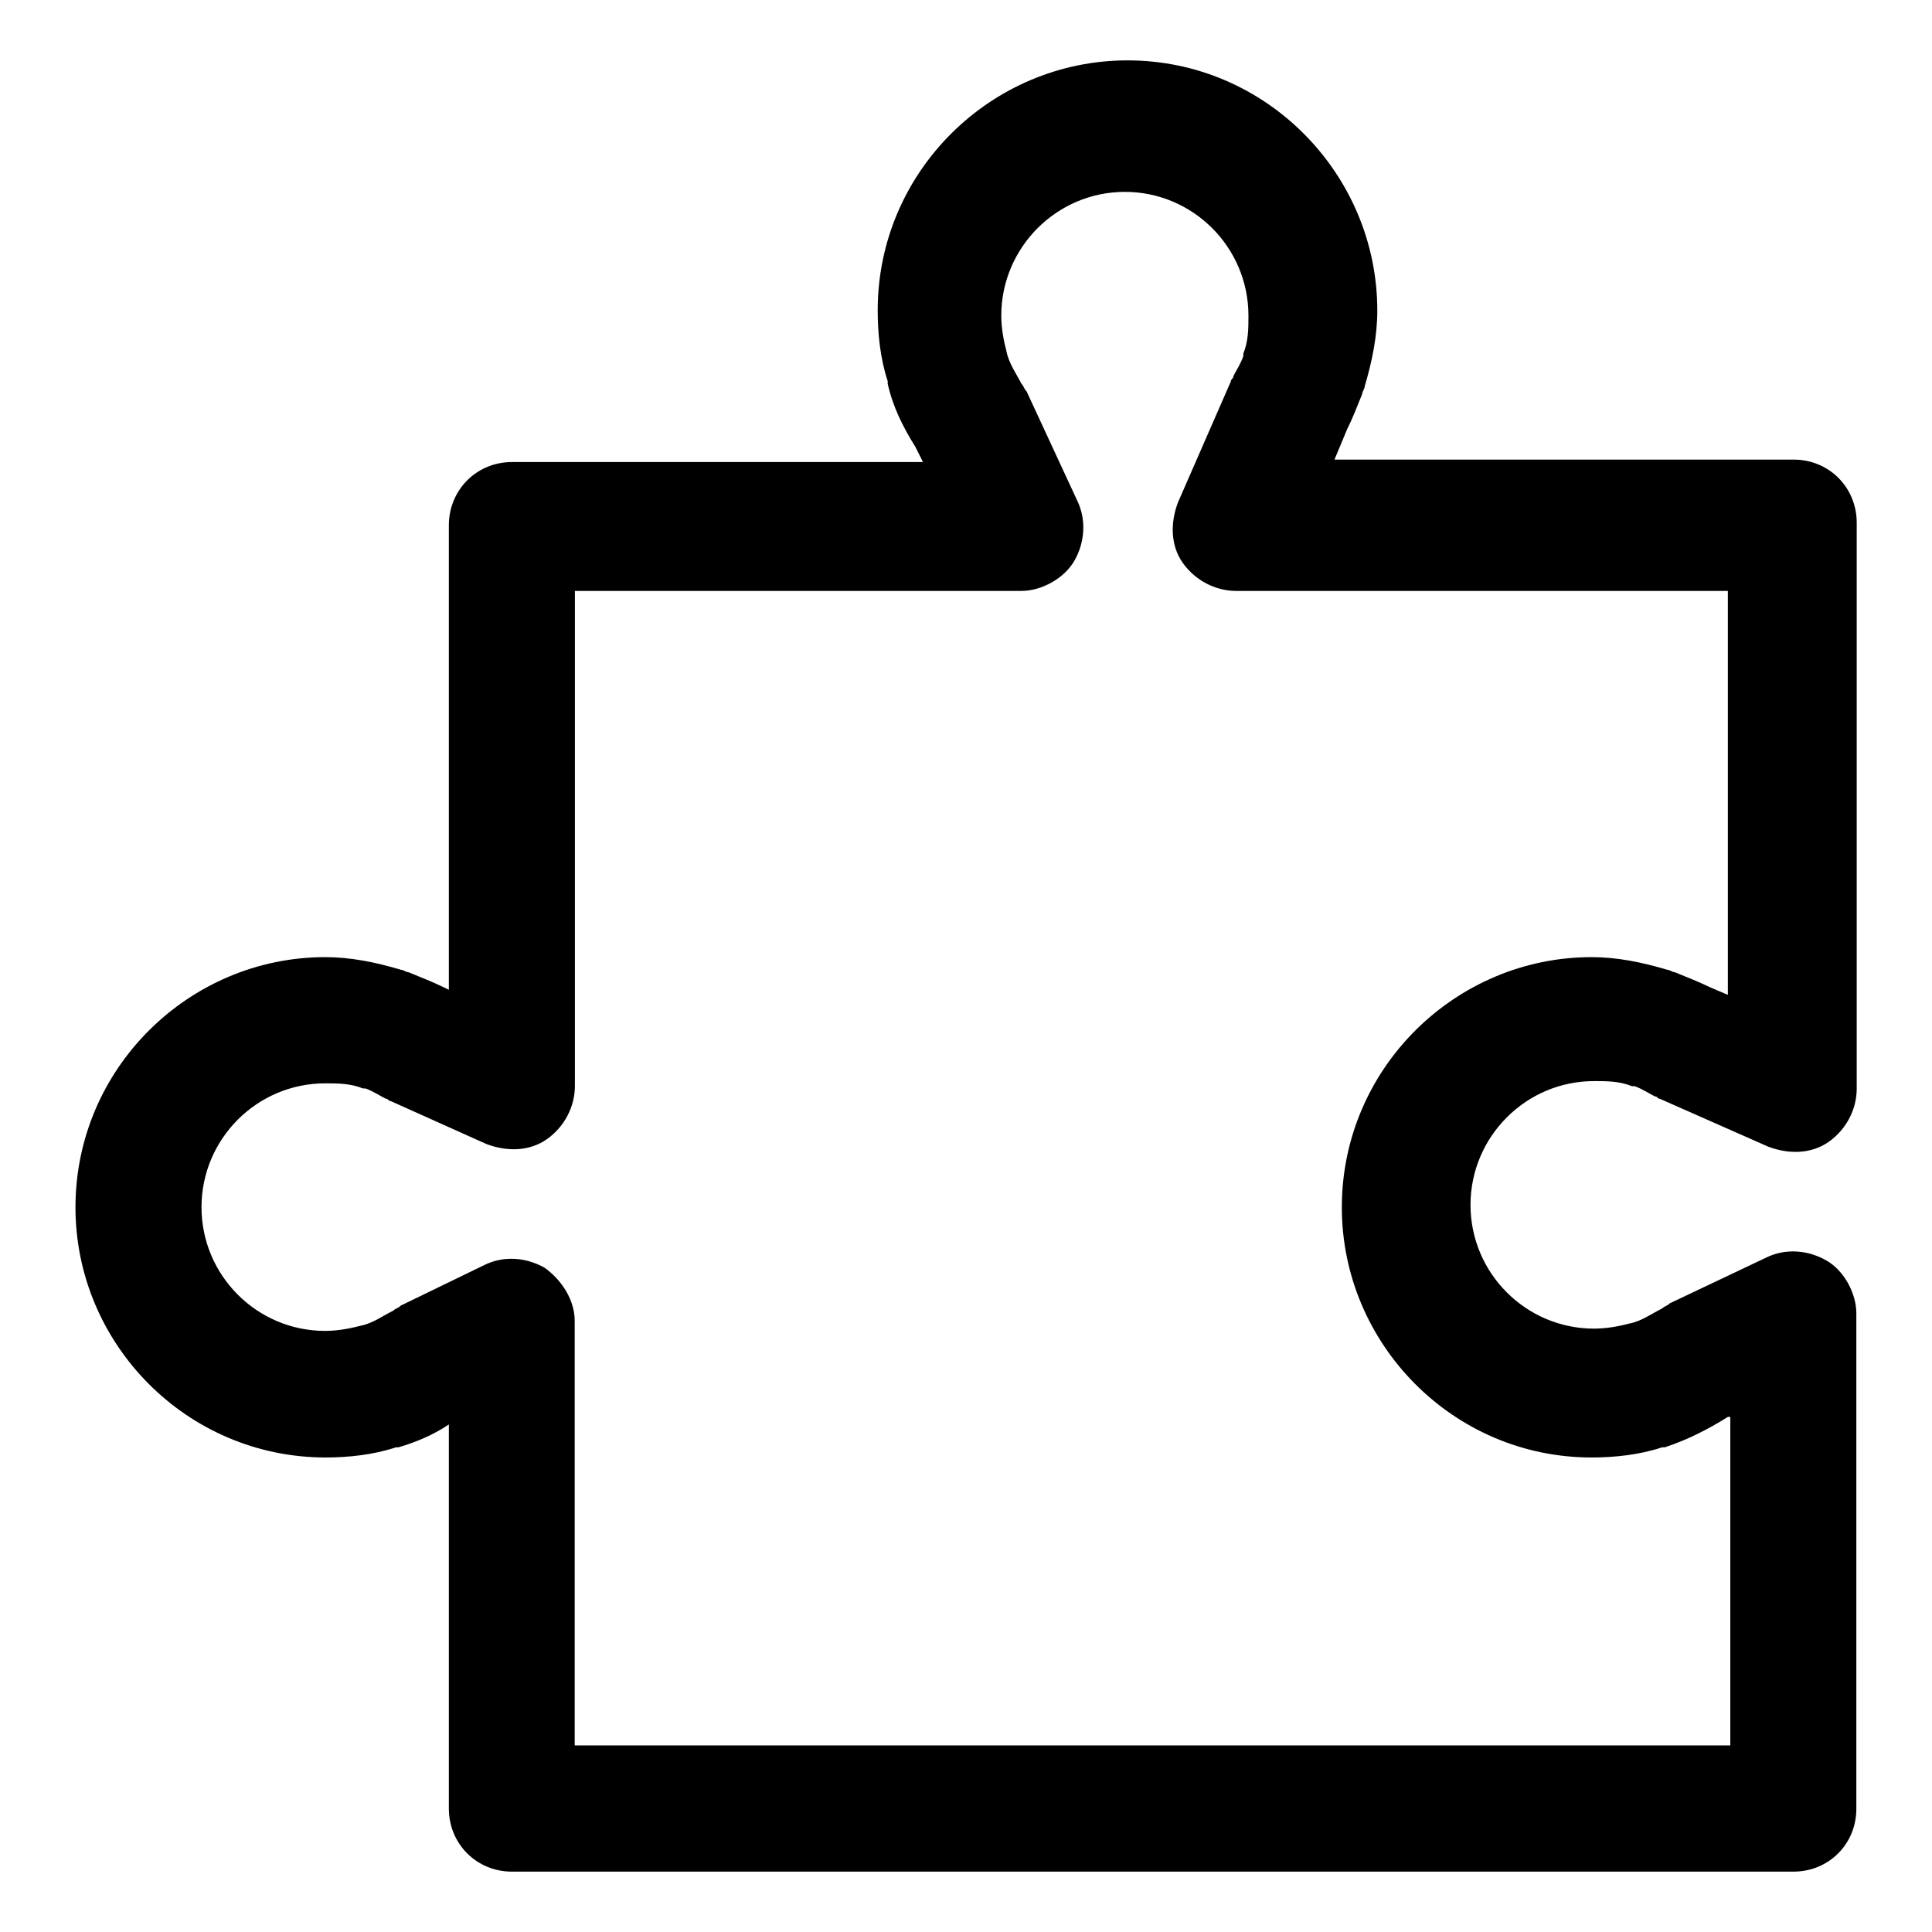
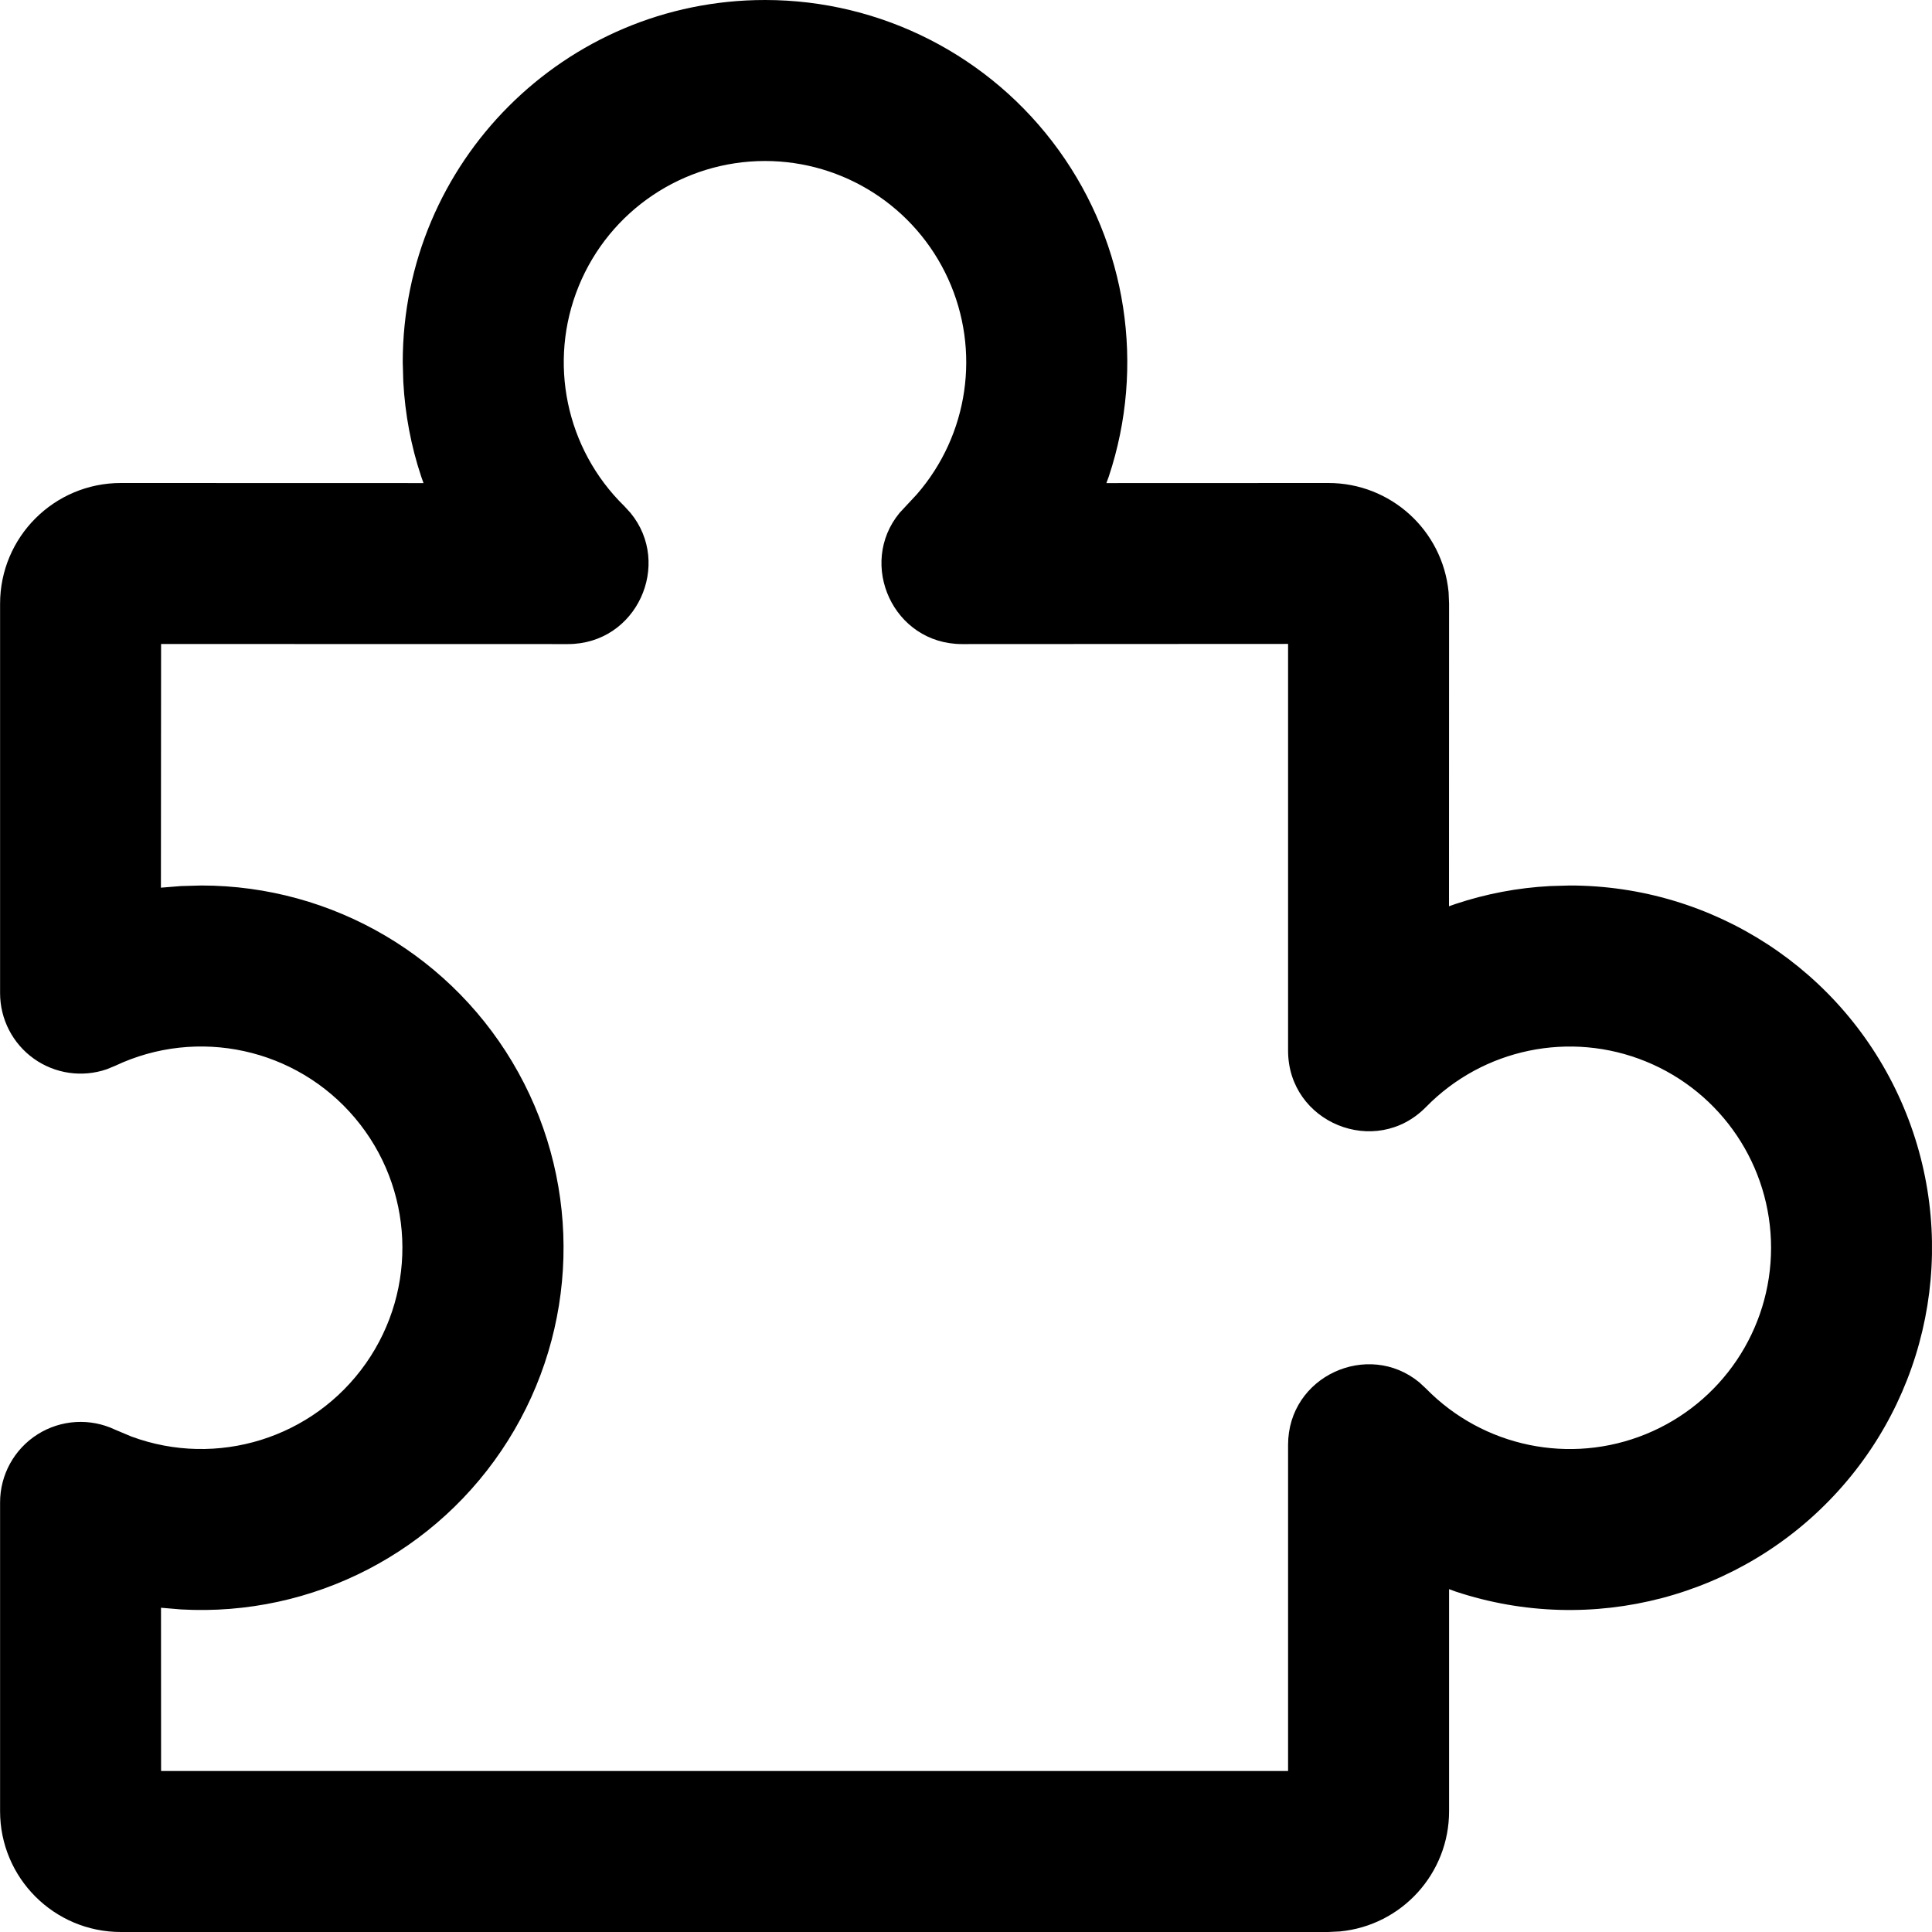
- <svg xmlns="http://www.w3.org/2000/svg" t="1746517679387" class="icon" viewBox="0 0 1024 1024" version="1.1" p-id="4654" width="200" height="200">
-   <path d="M950.6 992H271.3c-18.7 0-33.4-14.7-33.4-33.5V755c-8 5.4-17.4 9.4-26.7 12.1h-1.3c-12 4-25.4 5.4-37.4 5.4C98.8 772.4 40 712.2 40 639.9c0-73.6 60.2-132.6 132.4-132.6 13.4 0 26.7 2.7 40.1 6.7 1.3 0 2.7 1.3 4 1.3 6.7 2.7 13.4 5.4 18.7 8l2.7 1.3V278.4c0-18.7 14.7-33.5 33.4-33.5h217.9l-4-8c-6.7-10.7-12-21.4-14.7-33.5V202c-4-12.1-5.3-25.4-5.3-37.5C465.2 90.9 525.4 32 597.6 32 671.1 32 730 92.3 730 164.6c0 13.4-2.7 26.8-6.7 40.2 0 1.3-1.3 2.7-1.3 4-2.7 6.7-5.3 13.4-8 18.7l-6.7 16.1h243.4c18.7 0 33.4 14.7 33.4 33.5V577c0 10.7-5.3 21.4-14.7 28.1-9.4 6.7-21.4 6.7-32.1 2.7l-57.5-25.4c-1.3 0-1.3-1.3-2.7-1.3-2.7-1.3-6.7-4-10.7-5.4H865c-6.7-2.7-13.4-2.7-20.1-2.7-36.1 0-65.5 29.5-65.5 65.6 0 36.2 29.4 65.6 65.5 65.6 6.7 0 13.4-1.3 18.7-2.7 6.7-1.3 12-5.4 17.4-8 1.3-1.3 2.7-1.3 4-2.7l50.8-24.1c10.7-5.4 22.7-4 32.1 1.3s16 17.4 16 28.1v262.4c0.1 18.8-14.6 33.5-33.3 33.5z m-645.9-66.9h612.4V751h-1.3c-10.7 6.7-21.4 12.1-33.4 16.1H881c-12 4-25.4 5.4-37.4 5.4-73.5 0-132.4-60.3-132.4-132.6 0-73.6 60.2-132.6 132.4-132.6 13.4 0 26.7 2.7 40.1 6.7 1.3 0 2.7 1.3 4 1.3 6.7 2.7 13.4 5.4 18.7 8l9.4 4V313.2H655.1c-10.7 0-21.4-5.4-28.1-14.7-6.7-9.4-6.7-21.4-2.7-32.1l28.1-64.3c0-1.3 1.3-1.3 1.3-2.7 1.3-2.7 4-6.7 5.3-10.7v-1.3c2.7-6.7 2.7-13.4 2.7-20.1 0-36.2-29.4-65.6-65.5-65.6s-65.5 29.5-65.5 65.6c0 6.7 1.3 13.4 2.7 18.7 1.3 6.7 5.3 12.1 8 17.4 1.3 1.3 1.3 2.7 2.7 4l26.7 57.6c5.3 10.7 4 22.8-1.3 32.1-5.3 9.4-17.4 16.1-28.1 16.1H304.7v262.4c0 10.7-5.3 21.4-14.7 28.1s-21.4 6.7-32.1 2.7l-50.8-22.8c-1.3 0-1.3-1.3-2.7-1.3-2.7-1.3-6.7-4-10.7-5.4h-1.3c-6.7-2.7-13.4-2.7-20.1-2.7-36.1 0-65.5 29.5-65.5 65.6 0 36.2 29.4 65.6 65.5 65.6 6.7 0 13.4-1.3 18.7-2.7 6.7-1.3 12-5.4 17.4-8 1.3-1.3 2.7-1.3 4-2.7l44.1-21.4c10.7-5.4 22.7-4 32.1 1.3 9.4 6.7 16 17.4 16 28.1v225.1h0.1z" p-id="4655" />
+ <svg xmlns="http://www.w3.org/2000/svg" t="1746522944094" class="icon" viewBox="0 0 1024 1024" version="1.1" p-id="11372" width="200" height="200">
+   <path d="M405.461 0a192 192 0 0 0-192 192l0.299 10.411c0.939 17.28 4.139 34.133 9.472 50.133l1.237 3.499L64.043 256A64 64 0 0 0 0.043 320v206.379a42.667 42.667 0 0 0 56.491 40.363l4.48-1.835a106.667 106.667 0 1 1 8.619 196.48l-8.619-3.627A42.667 42.667 0 0 0 0.043 796.288V960A64 64 0 0 0 64.043 1024h640l6.187-0.299A64 64 0 0 0 768.043 960L768.043 842.283l3.499 1.28A192 192 0 1 0 832.043 469.333l-10.411 0.299c-17.28 0.896-34.091 4.139-50.133 9.472l-3.499 1.237L768.043 320l-0.256-6.144A64 64 0 0 0 704.043 256l-117.632 0.043 1.28-3.499A192 192 0 0 0 405.504 0z m0 85.333a106.667 106.667 0 0 1 80.469 176.683l-9.131 9.813c-22.357 27.093-3.413 69.547 33.152 69.547L682.709 341.291v215.552c0 38.229 46.379 57.173 73.131 29.867a106.667 106.667 0 1 1 0 149.291l-3.584-3.328c-27.093-22.315-69.547-3.413-69.547 33.152V938.667H85.376l-0.043-86.528 10.667 0.896A192 192 0 1 0 106.709 469.333l-10.795 0.299-10.624 0.853L85.376 341.333l215.637 0.043c36.565 0 55.467-42.453 33.152-69.547l-3.285-3.584A106.667 106.667 0 0 1 405.504 85.333z" p-id="11373" />
</svg>
